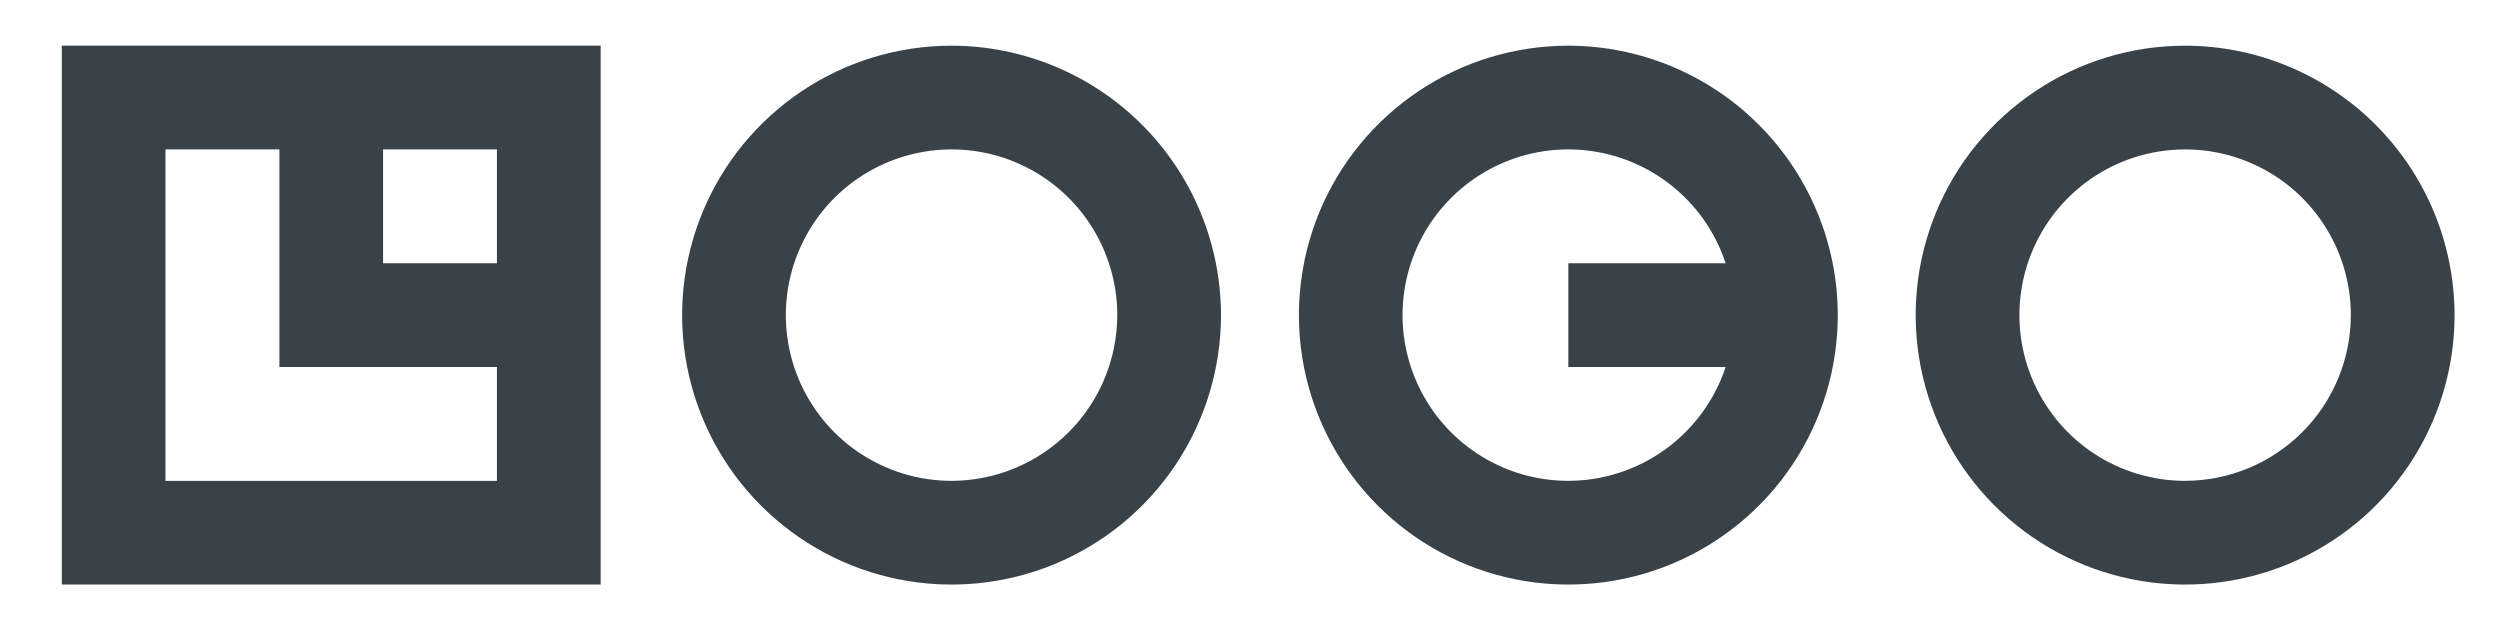
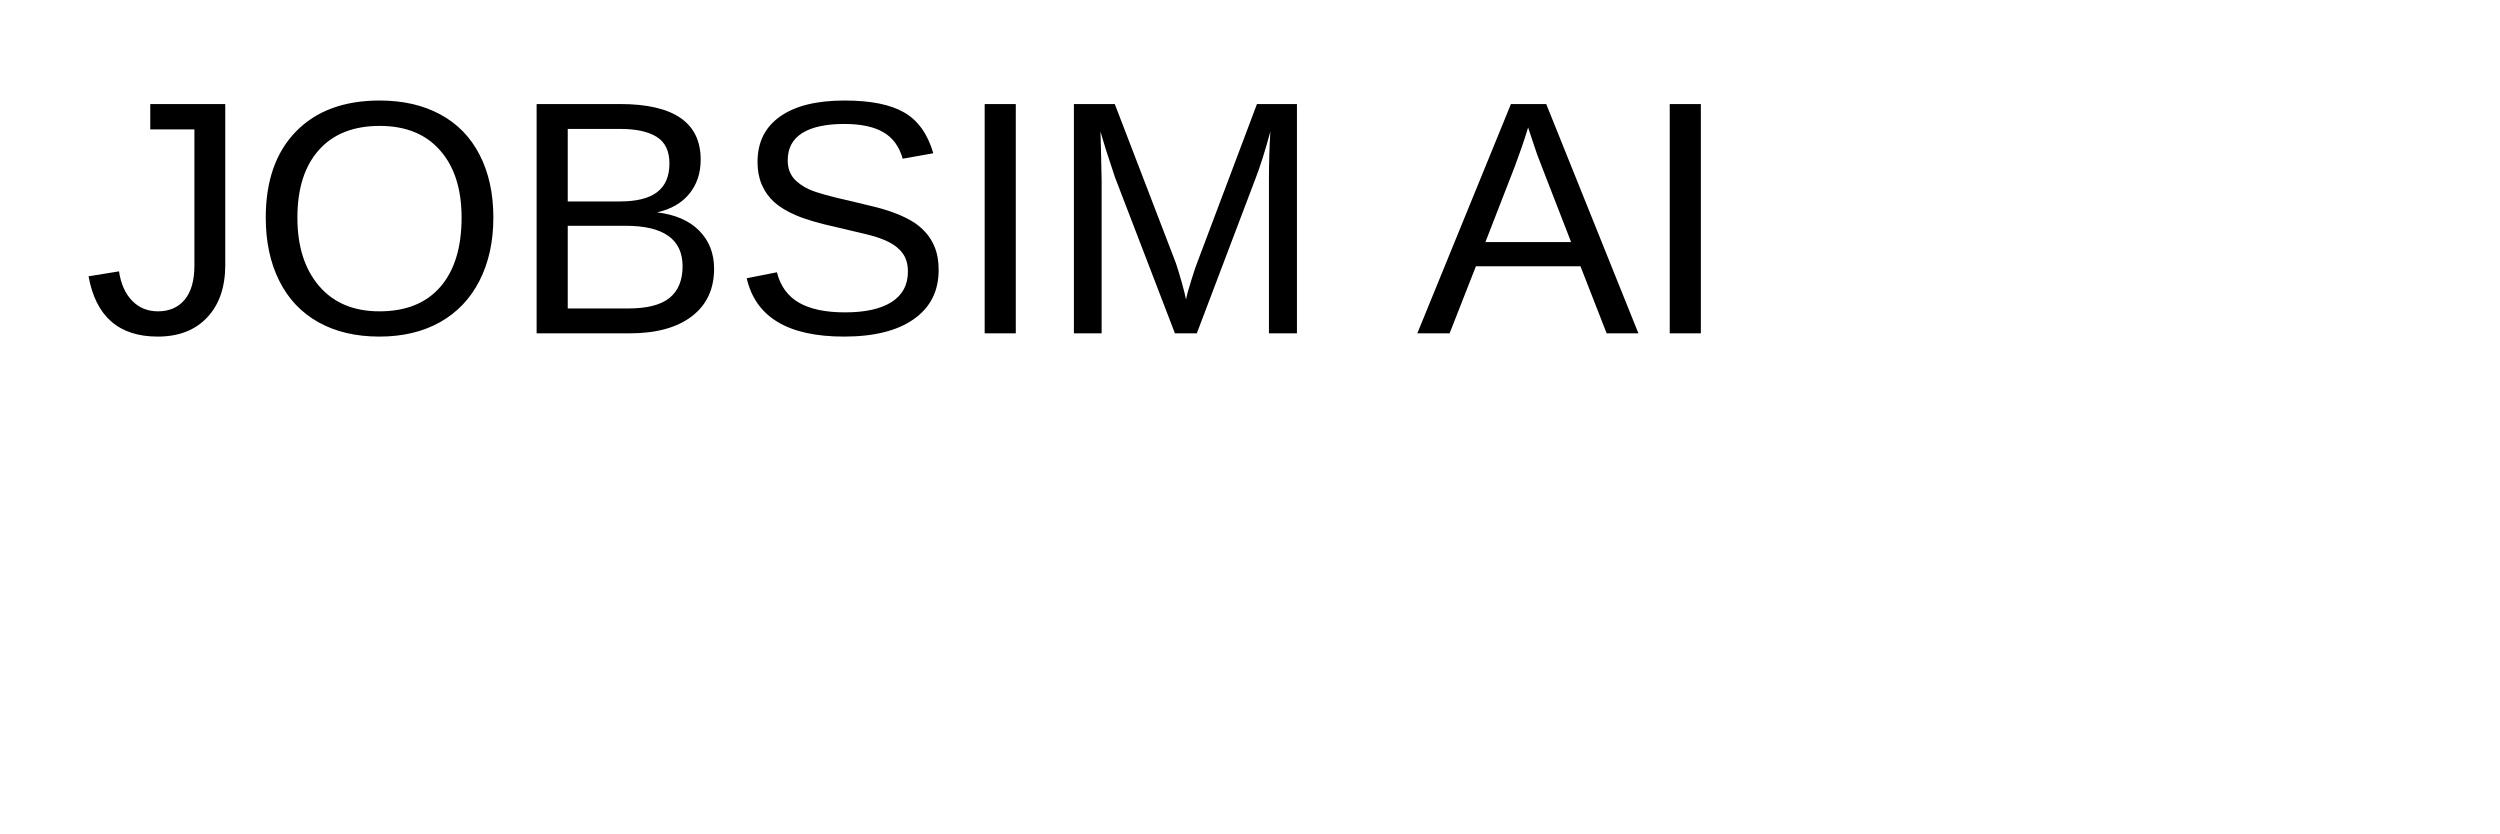
- <svg xmlns="http://www.w3.org/2000/svg" id="logo-11" width="119" height="30" viewBox="0 0 119 30" fill="none">
-   <path d="M2.941 27.825H28.591V2.175H2.941V27.825ZM23.654 12.532H18.234V7.112H23.654V12.532ZM7.877 7.112H13.3V17.468H23.654V22.888H7.877V7.112ZM45.294 2.175C42.757 2.175 40.278 2.927 38.169 4.336C36.06 5.746 34.416 7.749 33.445 10.092C32.474 12.436 32.221 15.014 32.715 17.502C33.21 19.99 34.432 22.275 36.225 24.069C38.019 25.862 40.304 27.084 42.792 27.579C45.28 28.073 47.858 27.82 50.202 26.849C52.545 25.878 54.548 24.234 55.958 22.125C57.367 20.016 58.119 17.537 58.119 15C58.115 11.6 56.763 8.34 54.358 5.936C51.954 3.531 48.694 2.179 45.294 2.175V2.175ZM45.294 22.888C43.734 22.888 42.209 22.425 40.912 21.559C39.614 20.692 38.603 19.46 38.006 18.019C37.409 16.577 37.253 14.991 37.557 13.461C37.862 11.931 38.613 10.525 39.716 9.422C40.819 8.319 42.225 7.568 43.755 7.264C45.285 6.959 46.871 7.115 48.313 7.712C49.754 8.309 50.986 9.32 51.853 10.618C52.719 11.915 53.182 13.44 53.182 15C53.179 17.091 52.347 19.096 50.868 20.574C49.389 22.053 47.385 22.885 45.294 22.888V22.888ZM104.013 2.175C101.476 2.175 98.997 2.927 96.888 4.336C94.778 5.745 93.134 7.748 92.163 10.091C91.193 12.435 90.939 15.014 91.433 17.501C91.928 19.989 93.149 22.275 94.943 24.068C96.737 25.862 99.022 27.084 101.51 27.578C103.997 28.073 106.576 27.82 108.92 26.849C111.263 25.878 113.266 24.234 114.675 22.125C116.085 20.016 116.837 17.537 116.837 15C116.833 11.6 115.481 8.34 113.077 5.936C110.673 3.532 107.413 2.179 104.013 2.175V2.175ZM104.013 22.888C102.453 22.888 100.928 22.426 99.63 21.559C98.333 20.692 97.322 19.461 96.725 18.019C96.127 16.578 95.971 14.992 96.275 13.462C96.58 11.932 97.331 10.526 98.434 9.423C99.537 8.319 100.943 7.568 102.473 7.264C104.003 6.959 105.589 7.115 107.03 7.712C108.472 8.309 109.704 9.32 110.571 10.618C111.437 11.915 111.9 13.44 111.9 15C111.897 17.091 111.065 19.095 109.586 20.574C108.108 22.052 106.104 22.885 104.013 22.888V22.888ZM74.653 2.175C72.116 2.175 69.637 2.927 67.528 4.336C65.419 5.746 63.775 7.749 62.804 10.092C61.834 12.436 61.58 15.014 62.074 17.502C62.569 19.99 63.791 22.275 65.584 24.069C67.378 25.862 69.663 27.084 72.151 27.579C74.639 28.073 77.217 27.82 79.561 26.849C81.904 25.878 83.907 24.234 85.317 22.125C86.726 20.016 87.478 17.537 87.478 15C87.474 11.6 86.121 8.34 83.717 5.936C81.313 3.531 78.053 2.179 74.653 2.175ZM74.653 22.888C73.199 22.889 71.774 22.488 70.534 21.73C69.294 20.971 68.287 19.885 67.626 18.591C66.964 17.297 66.673 15.845 66.784 14.396C66.896 12.946 67.405 11.556 68.257 10.378C69.109 9.2 70.269 8.281 71.611 7.721C72.952 7.161 74.422 6.982 75.858 7.205C77.295 7.428 78.641 8.043 79.75 8.983C80.859 9.923 81.686 11.152 82.141 12.532H74.653V17.468H82.141C81.62 19.043 80.617 20.415 79.272 21.387C77.928 22.36 76.312 22.885 74.653 22.888V22.888Z" class="ccustom" fill="#394149" />
+ <svg xmlns="http://www.w3.org/2000/svg" width="300" height="100" viewBox="0 0 300 100">
+   <text x="10" y="40" font-family="Arial, sans-serif" font-size="40" fill="black">JOBSIM</text>
+   <text x="170" y="40" font-family="Arial, sans-serif" font-size="40" fill="black">AI</text>
</svg>
